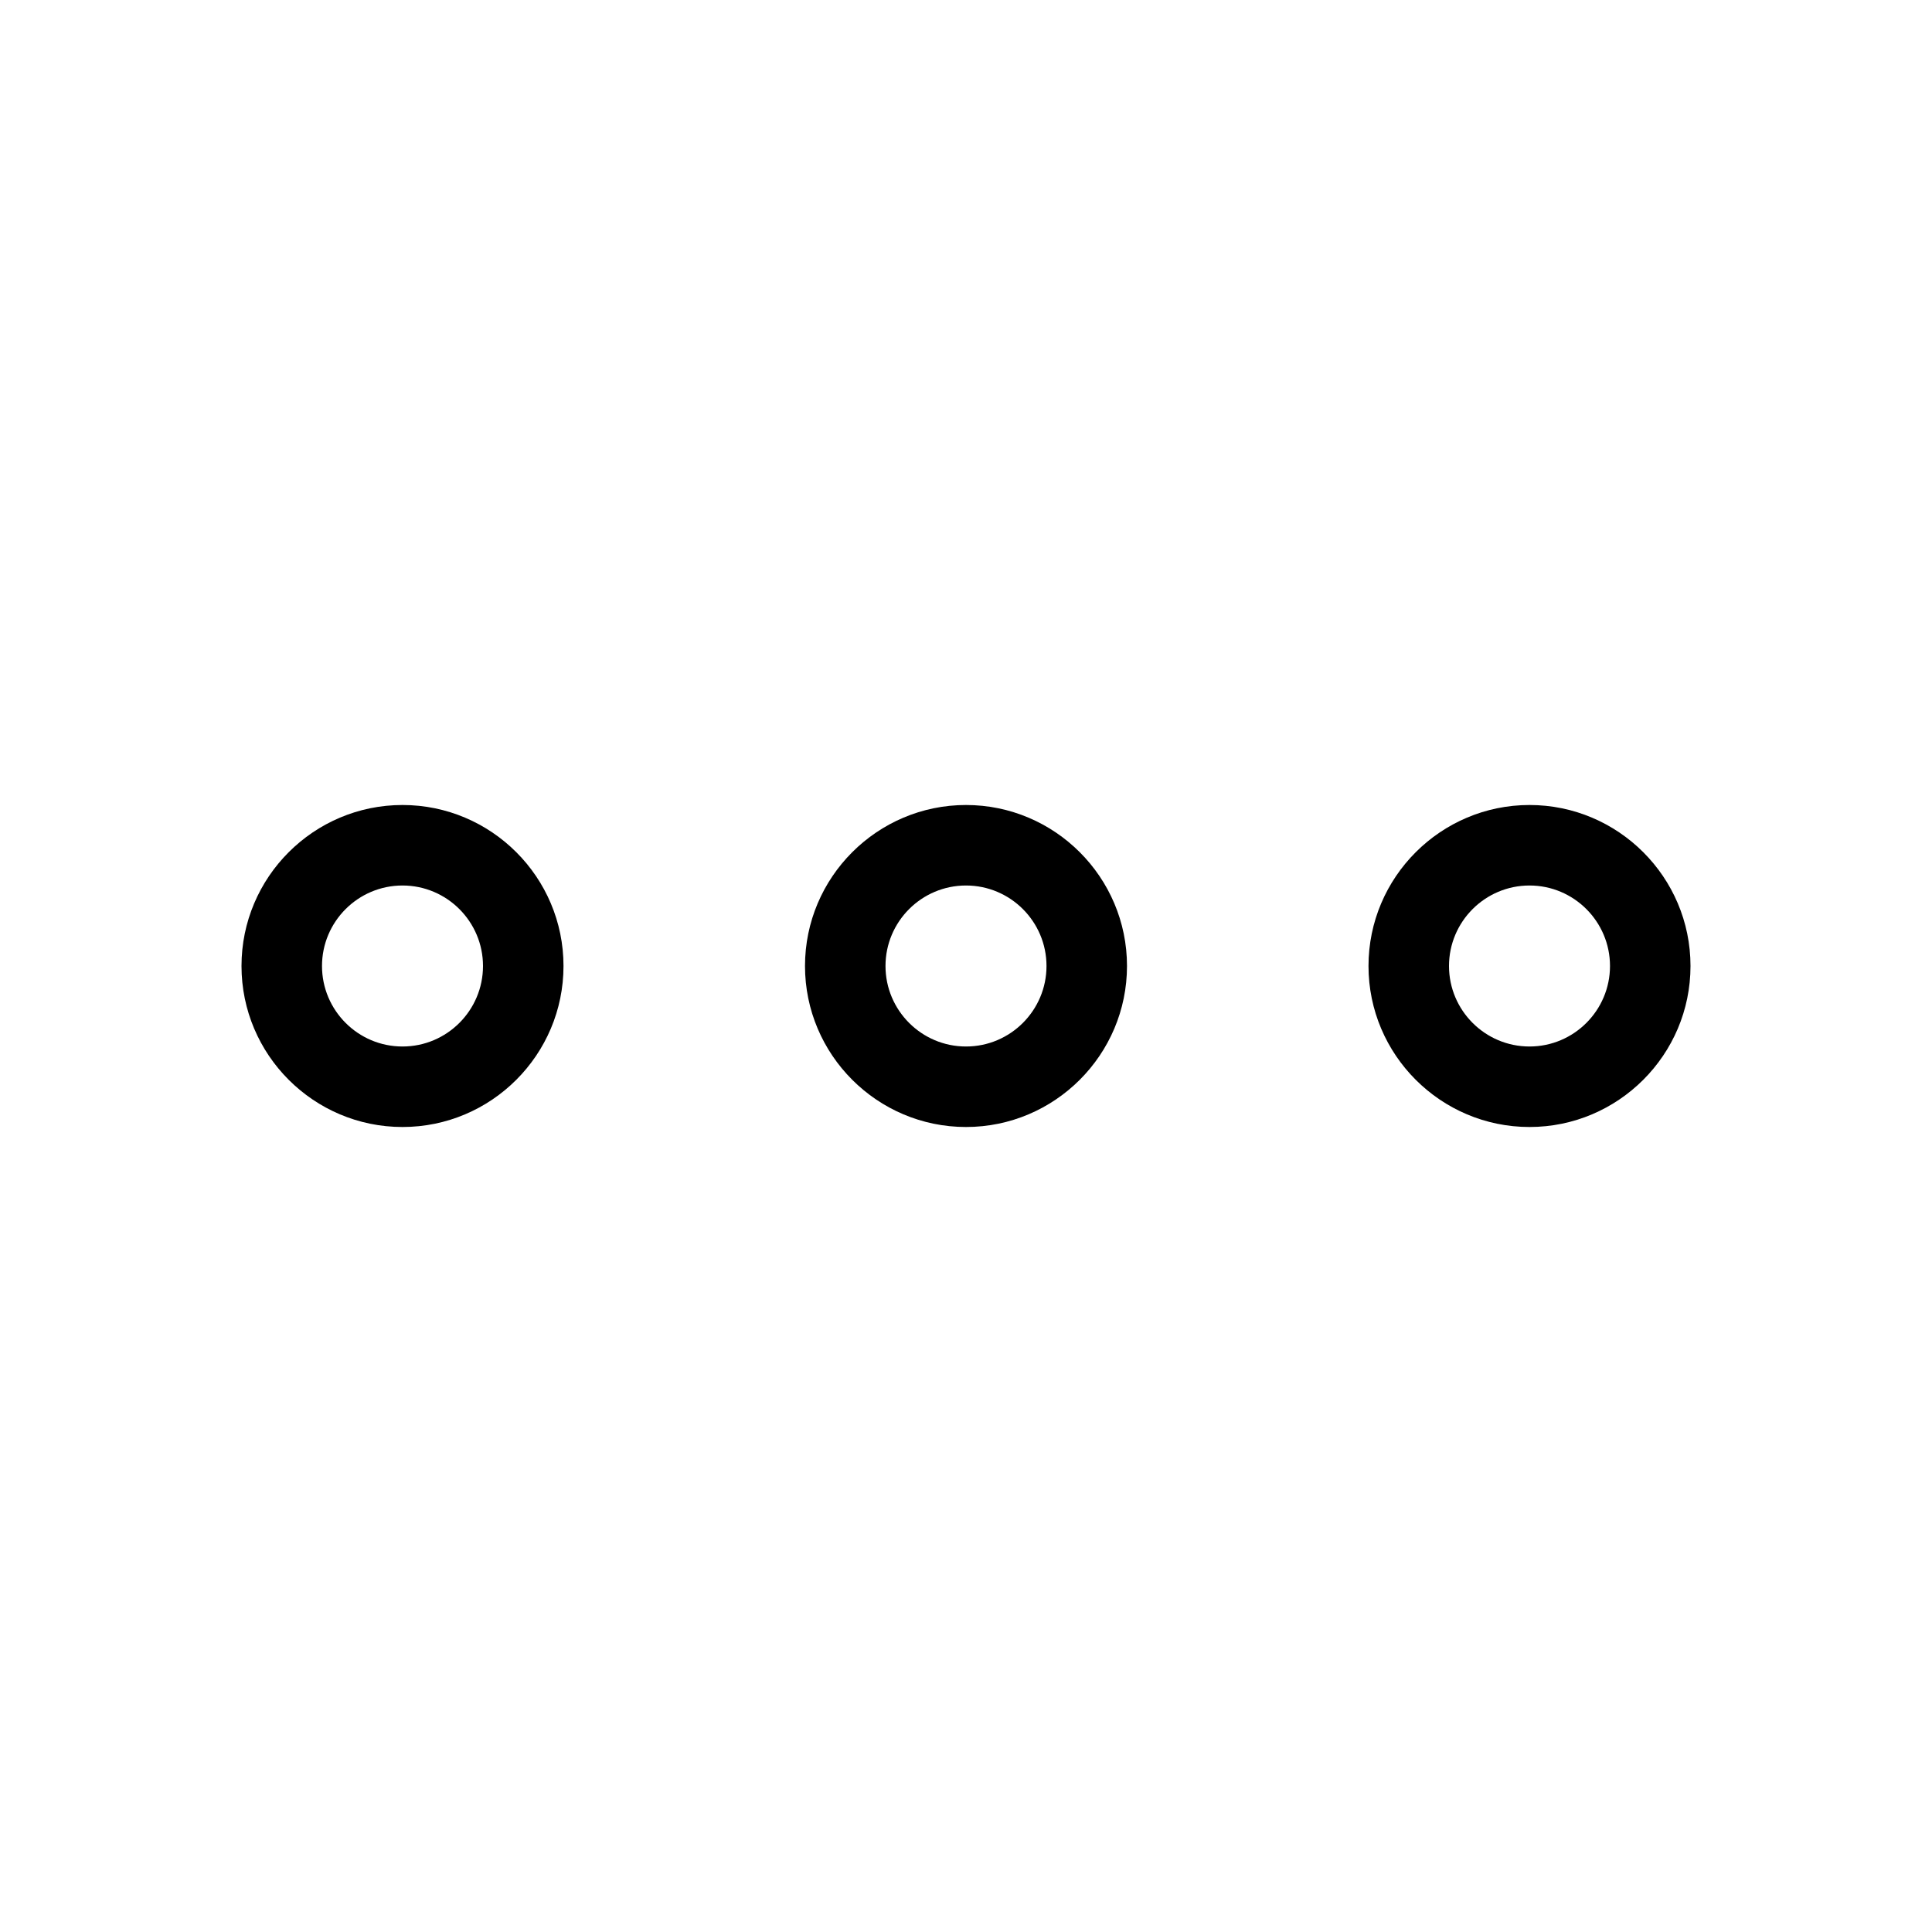
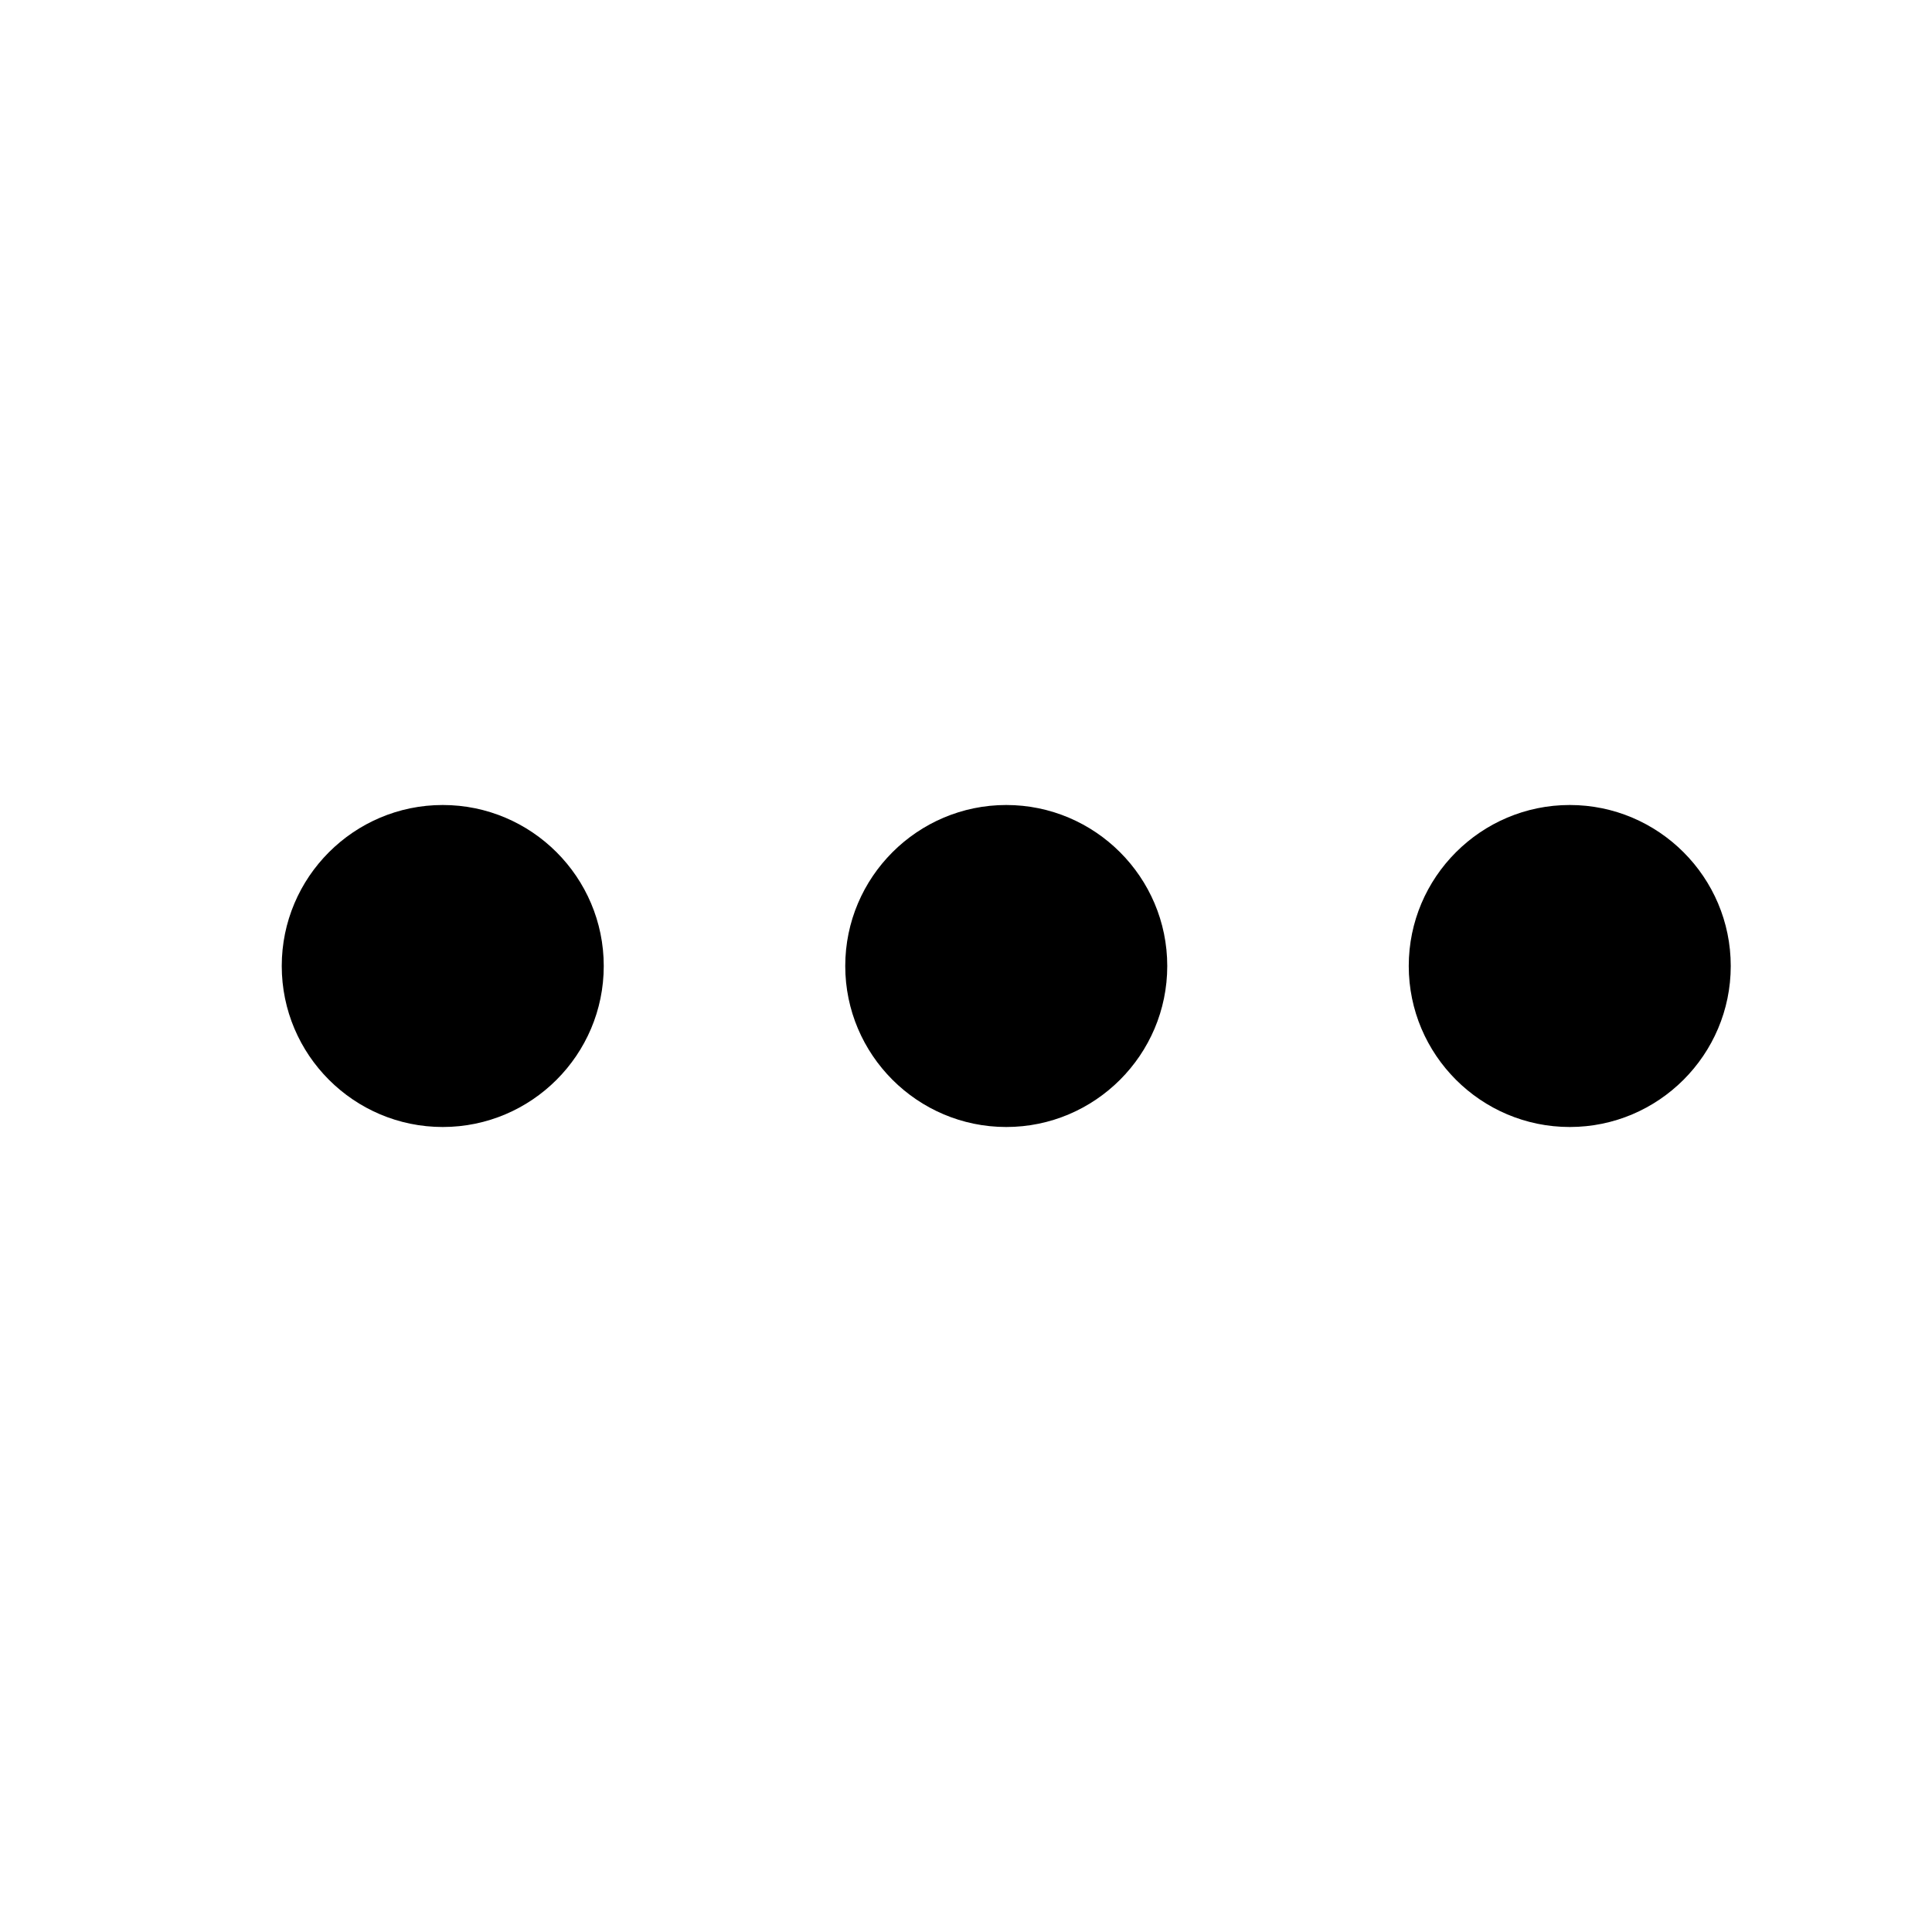
- <svg xmlns="http://www.w3.org/2000/svg" viewBox="0 0 24 24">
-   <path d="M5 10C3.897 10 3 10.897 3 12C3 13.103 3.897 14 5 14C6.103 14 7 13.103 7 12C7 10.897 6.103 10 5 10ZM5 13C4.448 13 4 12.551 4 12C4 11.449 4.448 11 5 11C5.552 11 6 11.449 6 12C6 12.551 5.552 13 5 13ZM19 10C17.898 10 17 10.897 17 12C17 13.103 17.898 14 19 14C20.102 14 21 13.103 21 12C21 10.897 20.102 10 19 10ZM19 13C18.448 13 18 12.551 18 12C18 11.449 18.448 11 19 11C19.552 11 20 11.449 20 12C20 12.551 19.552 13 19 13ZM12 10C10.898 10 10 10.897 10 12C10 13.103 10.898 14 12 14C13.102 14 14 13.103 14 12C14 10.897 13.102 10 12 10ZM12 13C11.448 13 11 12.551 11 12C11 11.449 11.448 11 12 11C12.552 11 13 11.449 13 12C13 12.551 12.552 13 12 13Z" />
+ <svg xmlns="http://www.w3.org/2000/svg" width="24" height="24" viewBox="0 0 24 24">
+   <path d="M5.5 10C4.397 10 3.5 10.897 3.5 12C3.5 13.103 4.397 14 5.5 14C6.603 14 7.5 13.103 7.5 12C7.5 10.897 6.603 10 5.5 10ZM19.5 10C18.398 10 17.5 10.897 17.5 12C17.5 13.103 18.398 14 19.5 14C20.602 14 21.5 13.103 21.5 12C21.5 10.897 20.602 10 19.5 10ZM12.5 10C11.398 10 10.5 10.897 10.5 12C10.5 13.103 11.398 14 12.5 14C13.602 14 14.5 13.103 14.5 12C14.5 10.897 13.602 10 12.5 10Z" />
</svg>
